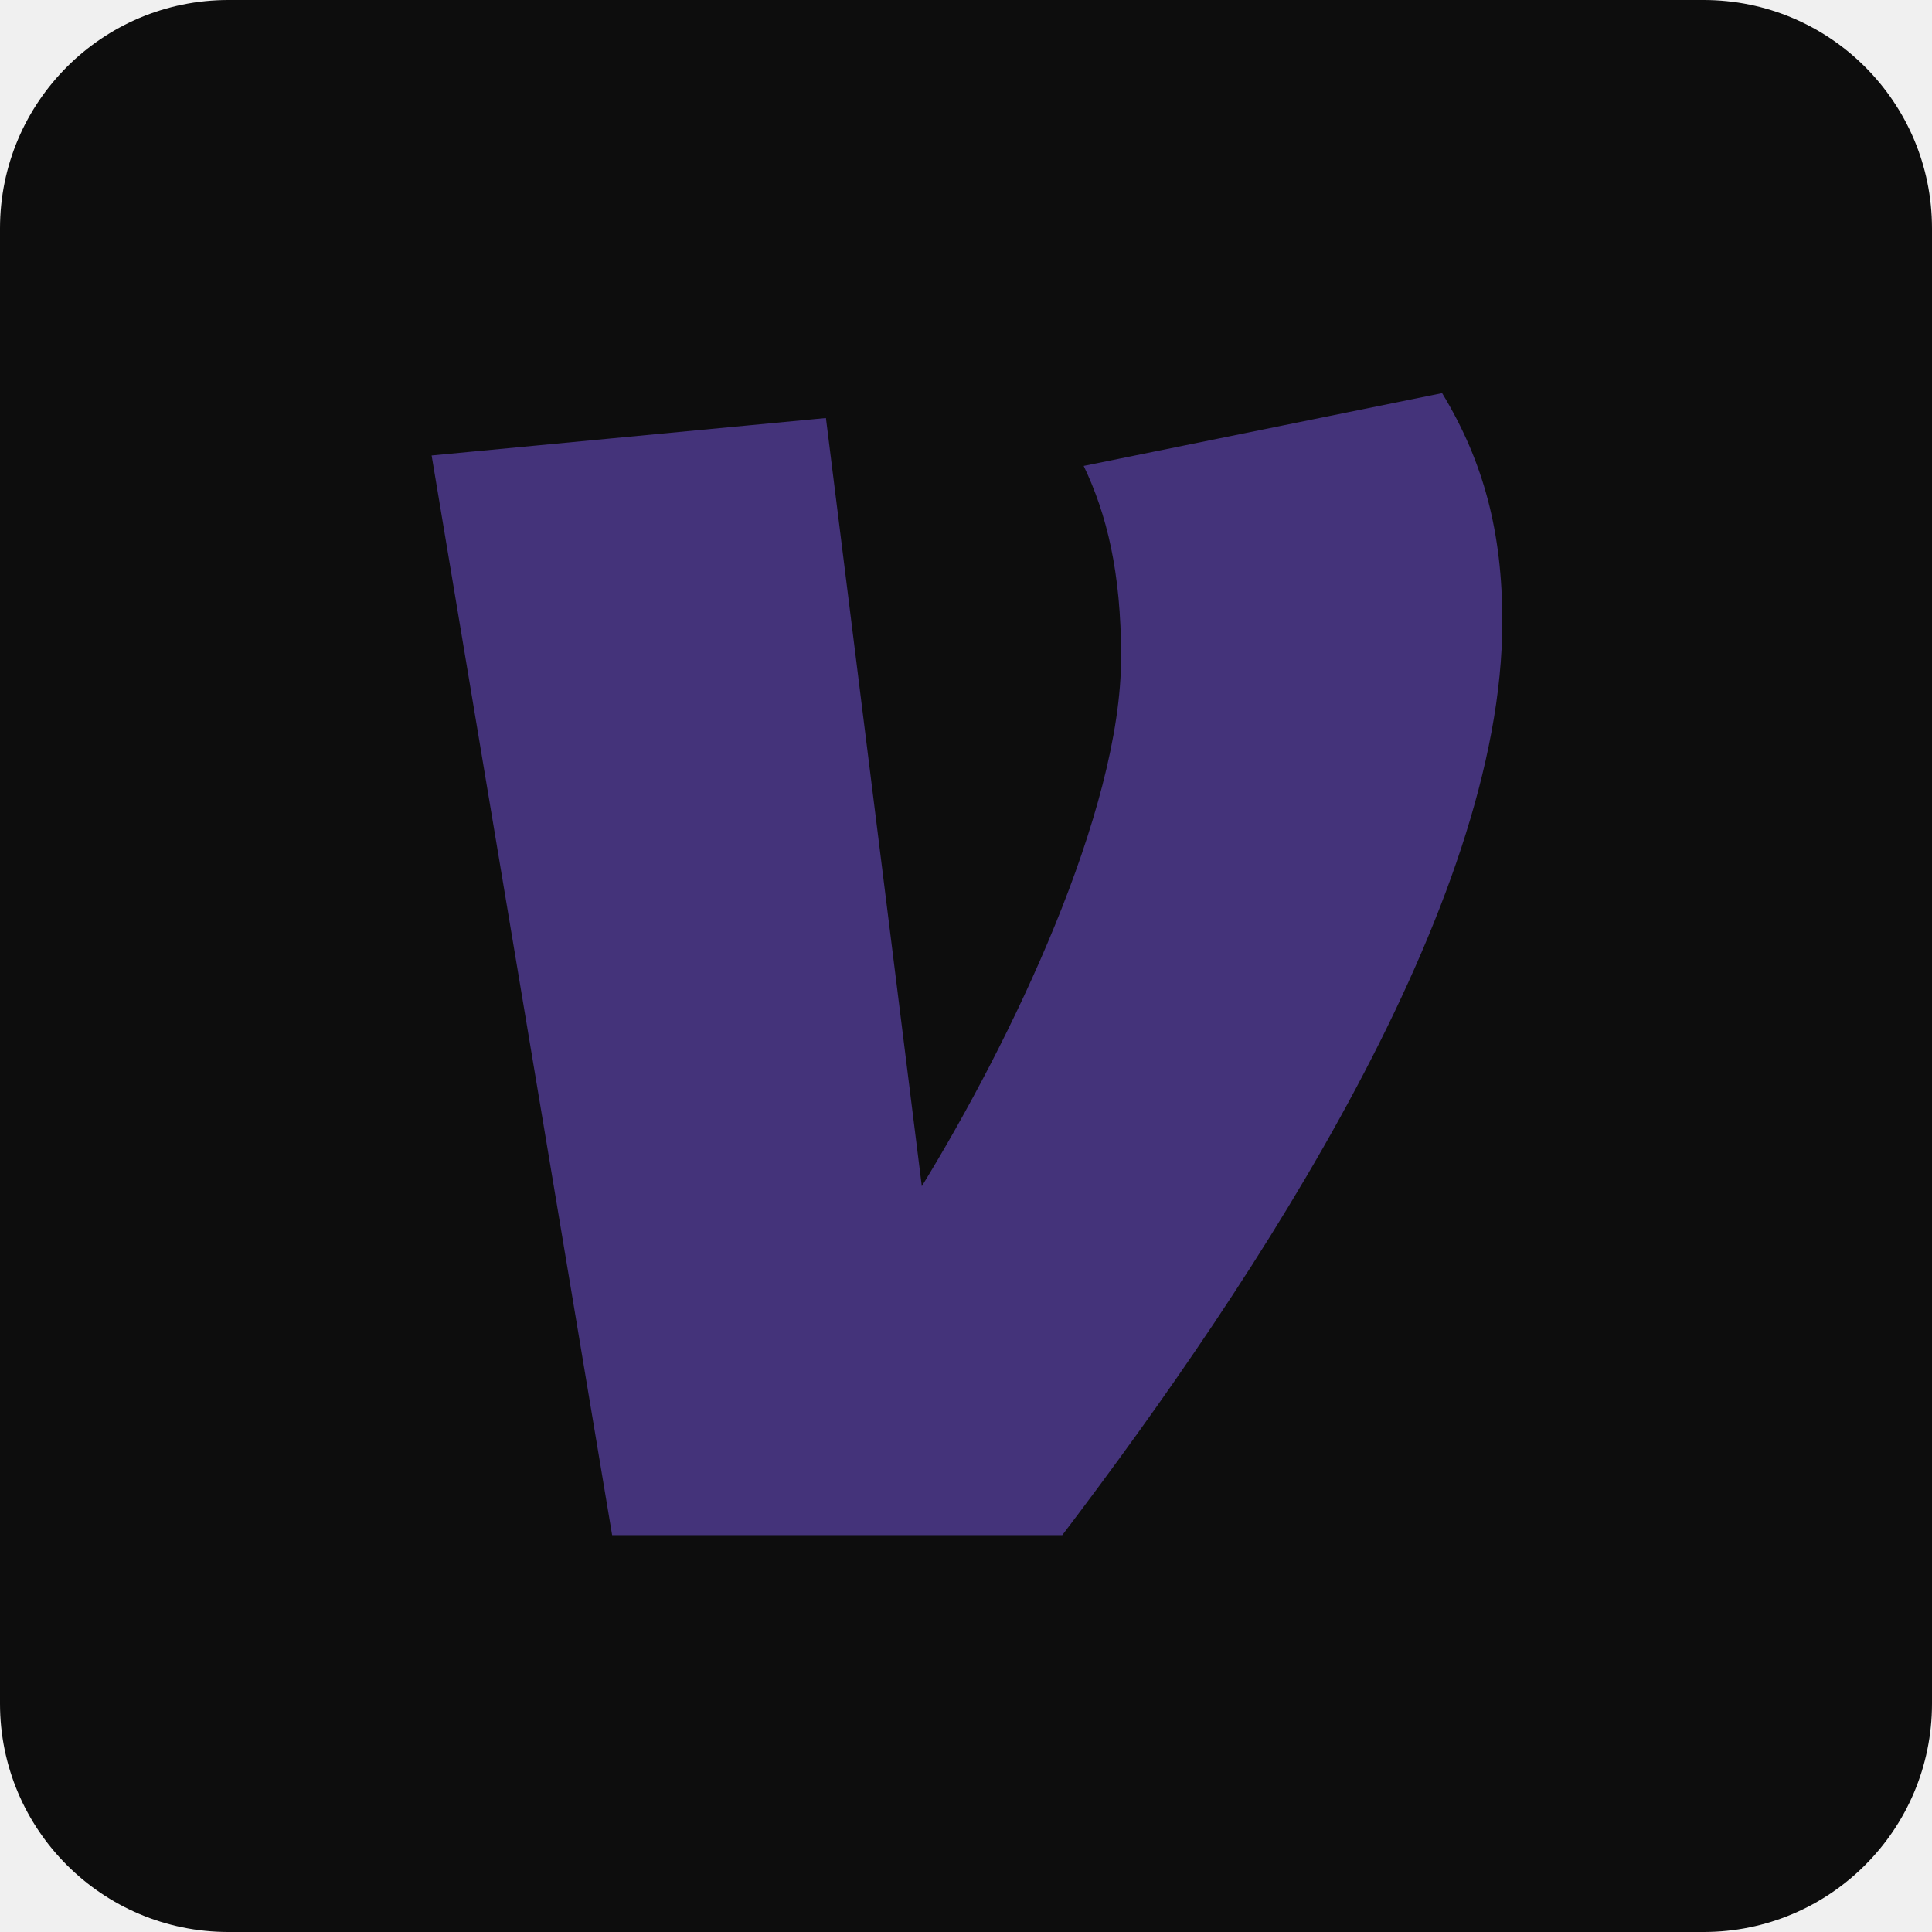
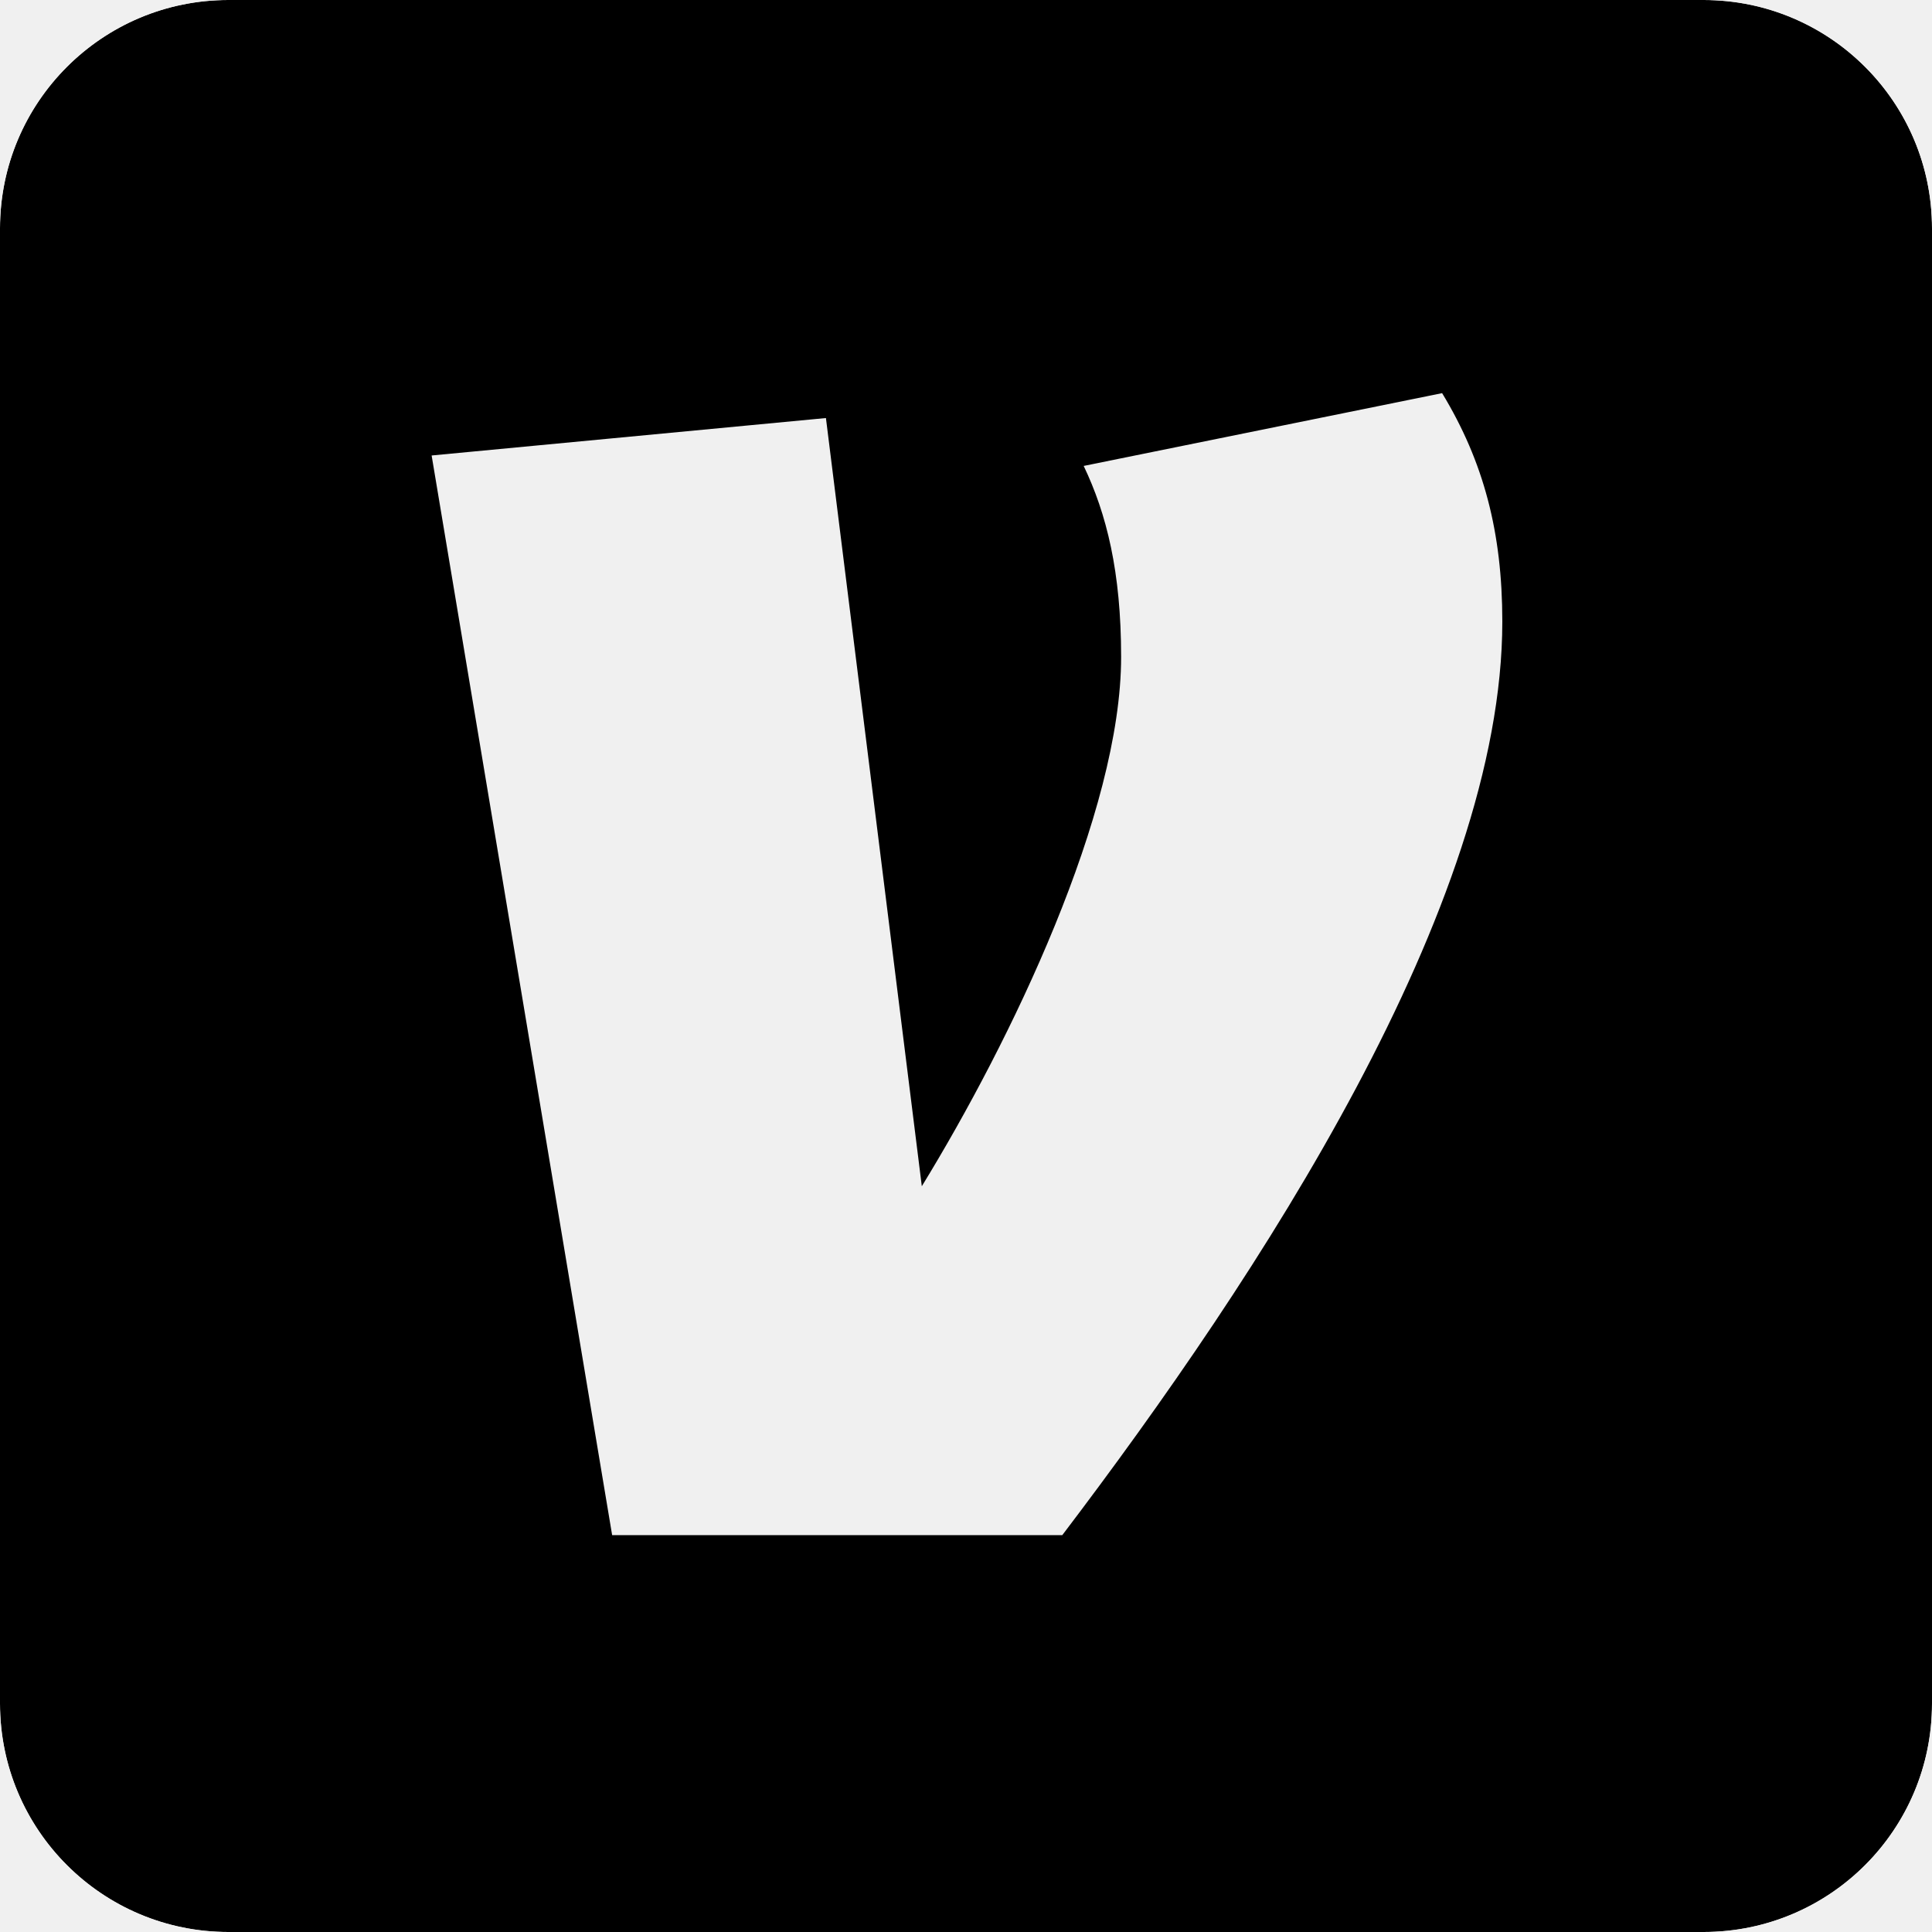
<svg xmlns="http://www.w3.org/2000/svg" viewBox="0 0 516 516">
  <defs>
    <style>
      .a {
-         fill: #0d0d0d;
+         fill: white;
      }
      .b {
-         fill: #44337a;
+         fill: black;
      }
    </style>
+     <mask id="hole">
+       <rect class="a" width="516" height="516" rx="61" ry="61" />
+       <path class="b" d="M385.16,105c11.1,18.3,16.08,37.17,16.08,61,0,76-64.87,174.7-117.52,244H163.49L115.28,121.65l105.31-10L246.2,316.82C270,278,299.43,217,299.43,175.44c0-22.77-3.9-38.25-10-51Z" />
+     </mask>
  </defs>
-   <rect class="a" width="516" height="516" rx="61" ry="61" />
-   <path class="b" d="M385.16,105c11.1,18.3,16.08,37.17,16.08,61,0,76-64.87,174.7-117.52,244H163.49L115.28,121.65l105.31-10L246.2,316.82C270,278,299.43,217,299.43,175.44c0-22.77-3.9-38.25-10-51Z" />
+   <rect fill="black" width="516" height="516" rx="61" ry="61" mask="url(#hole)" />
</svg>
